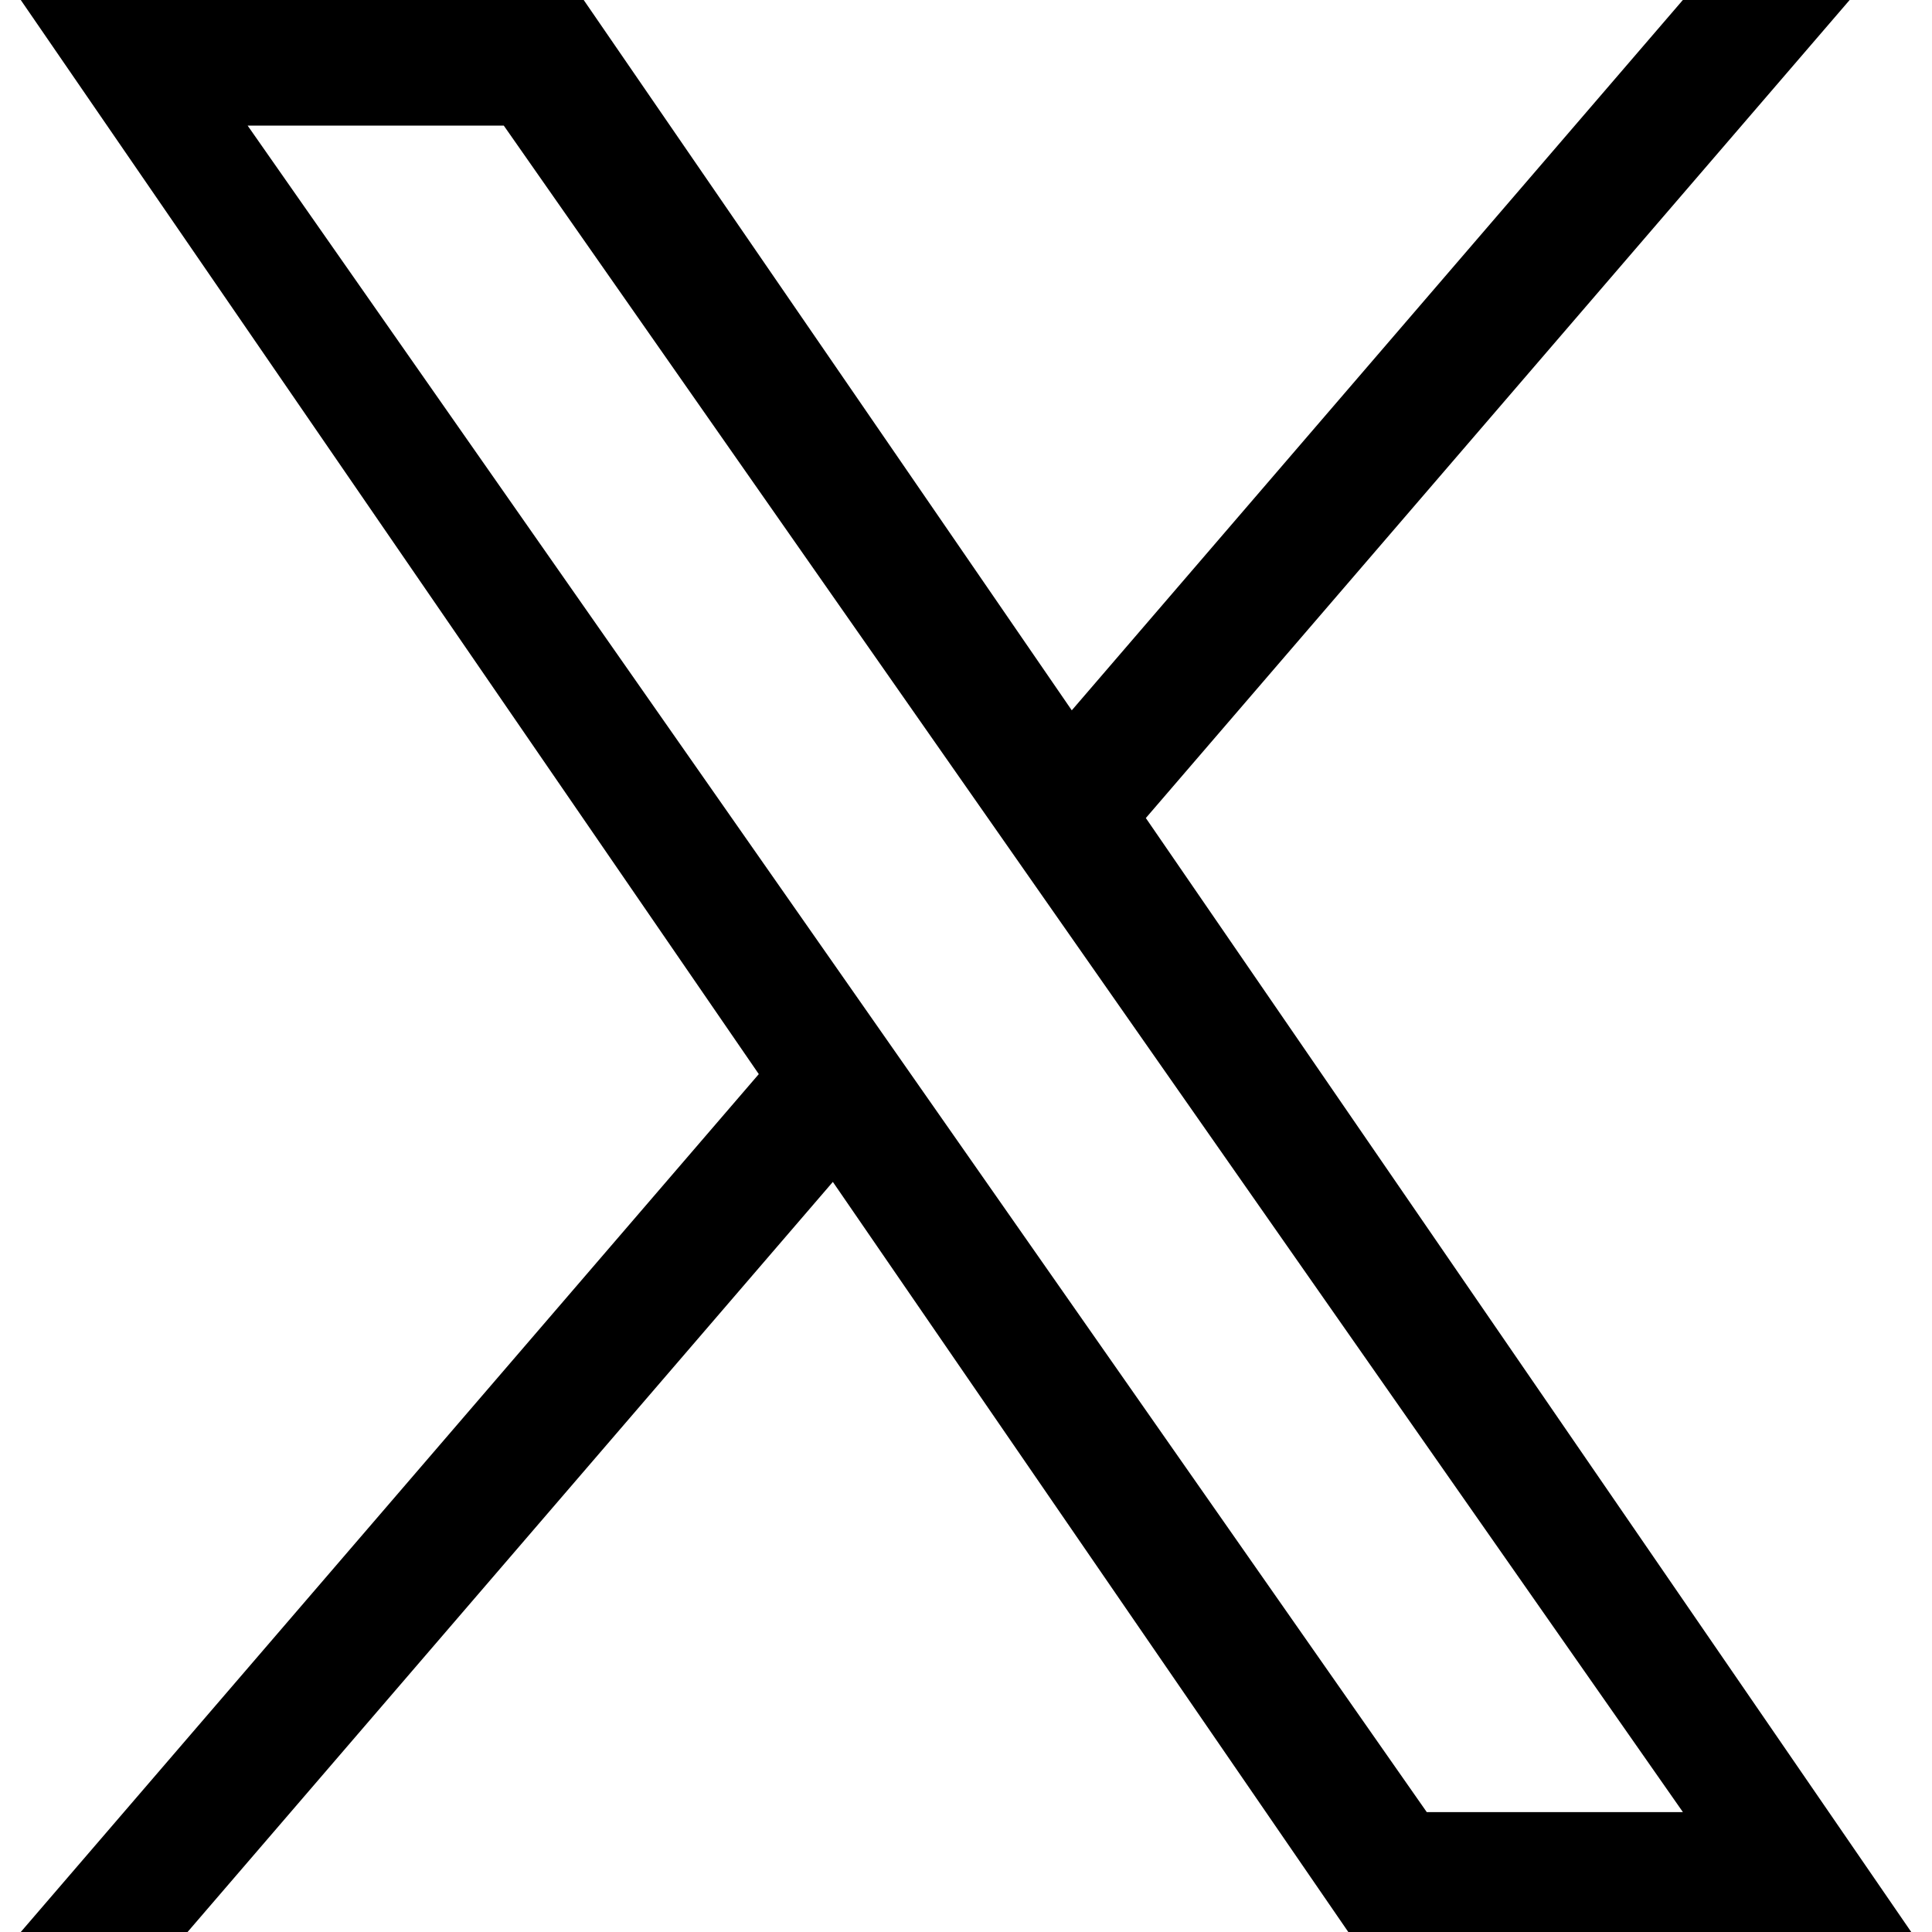
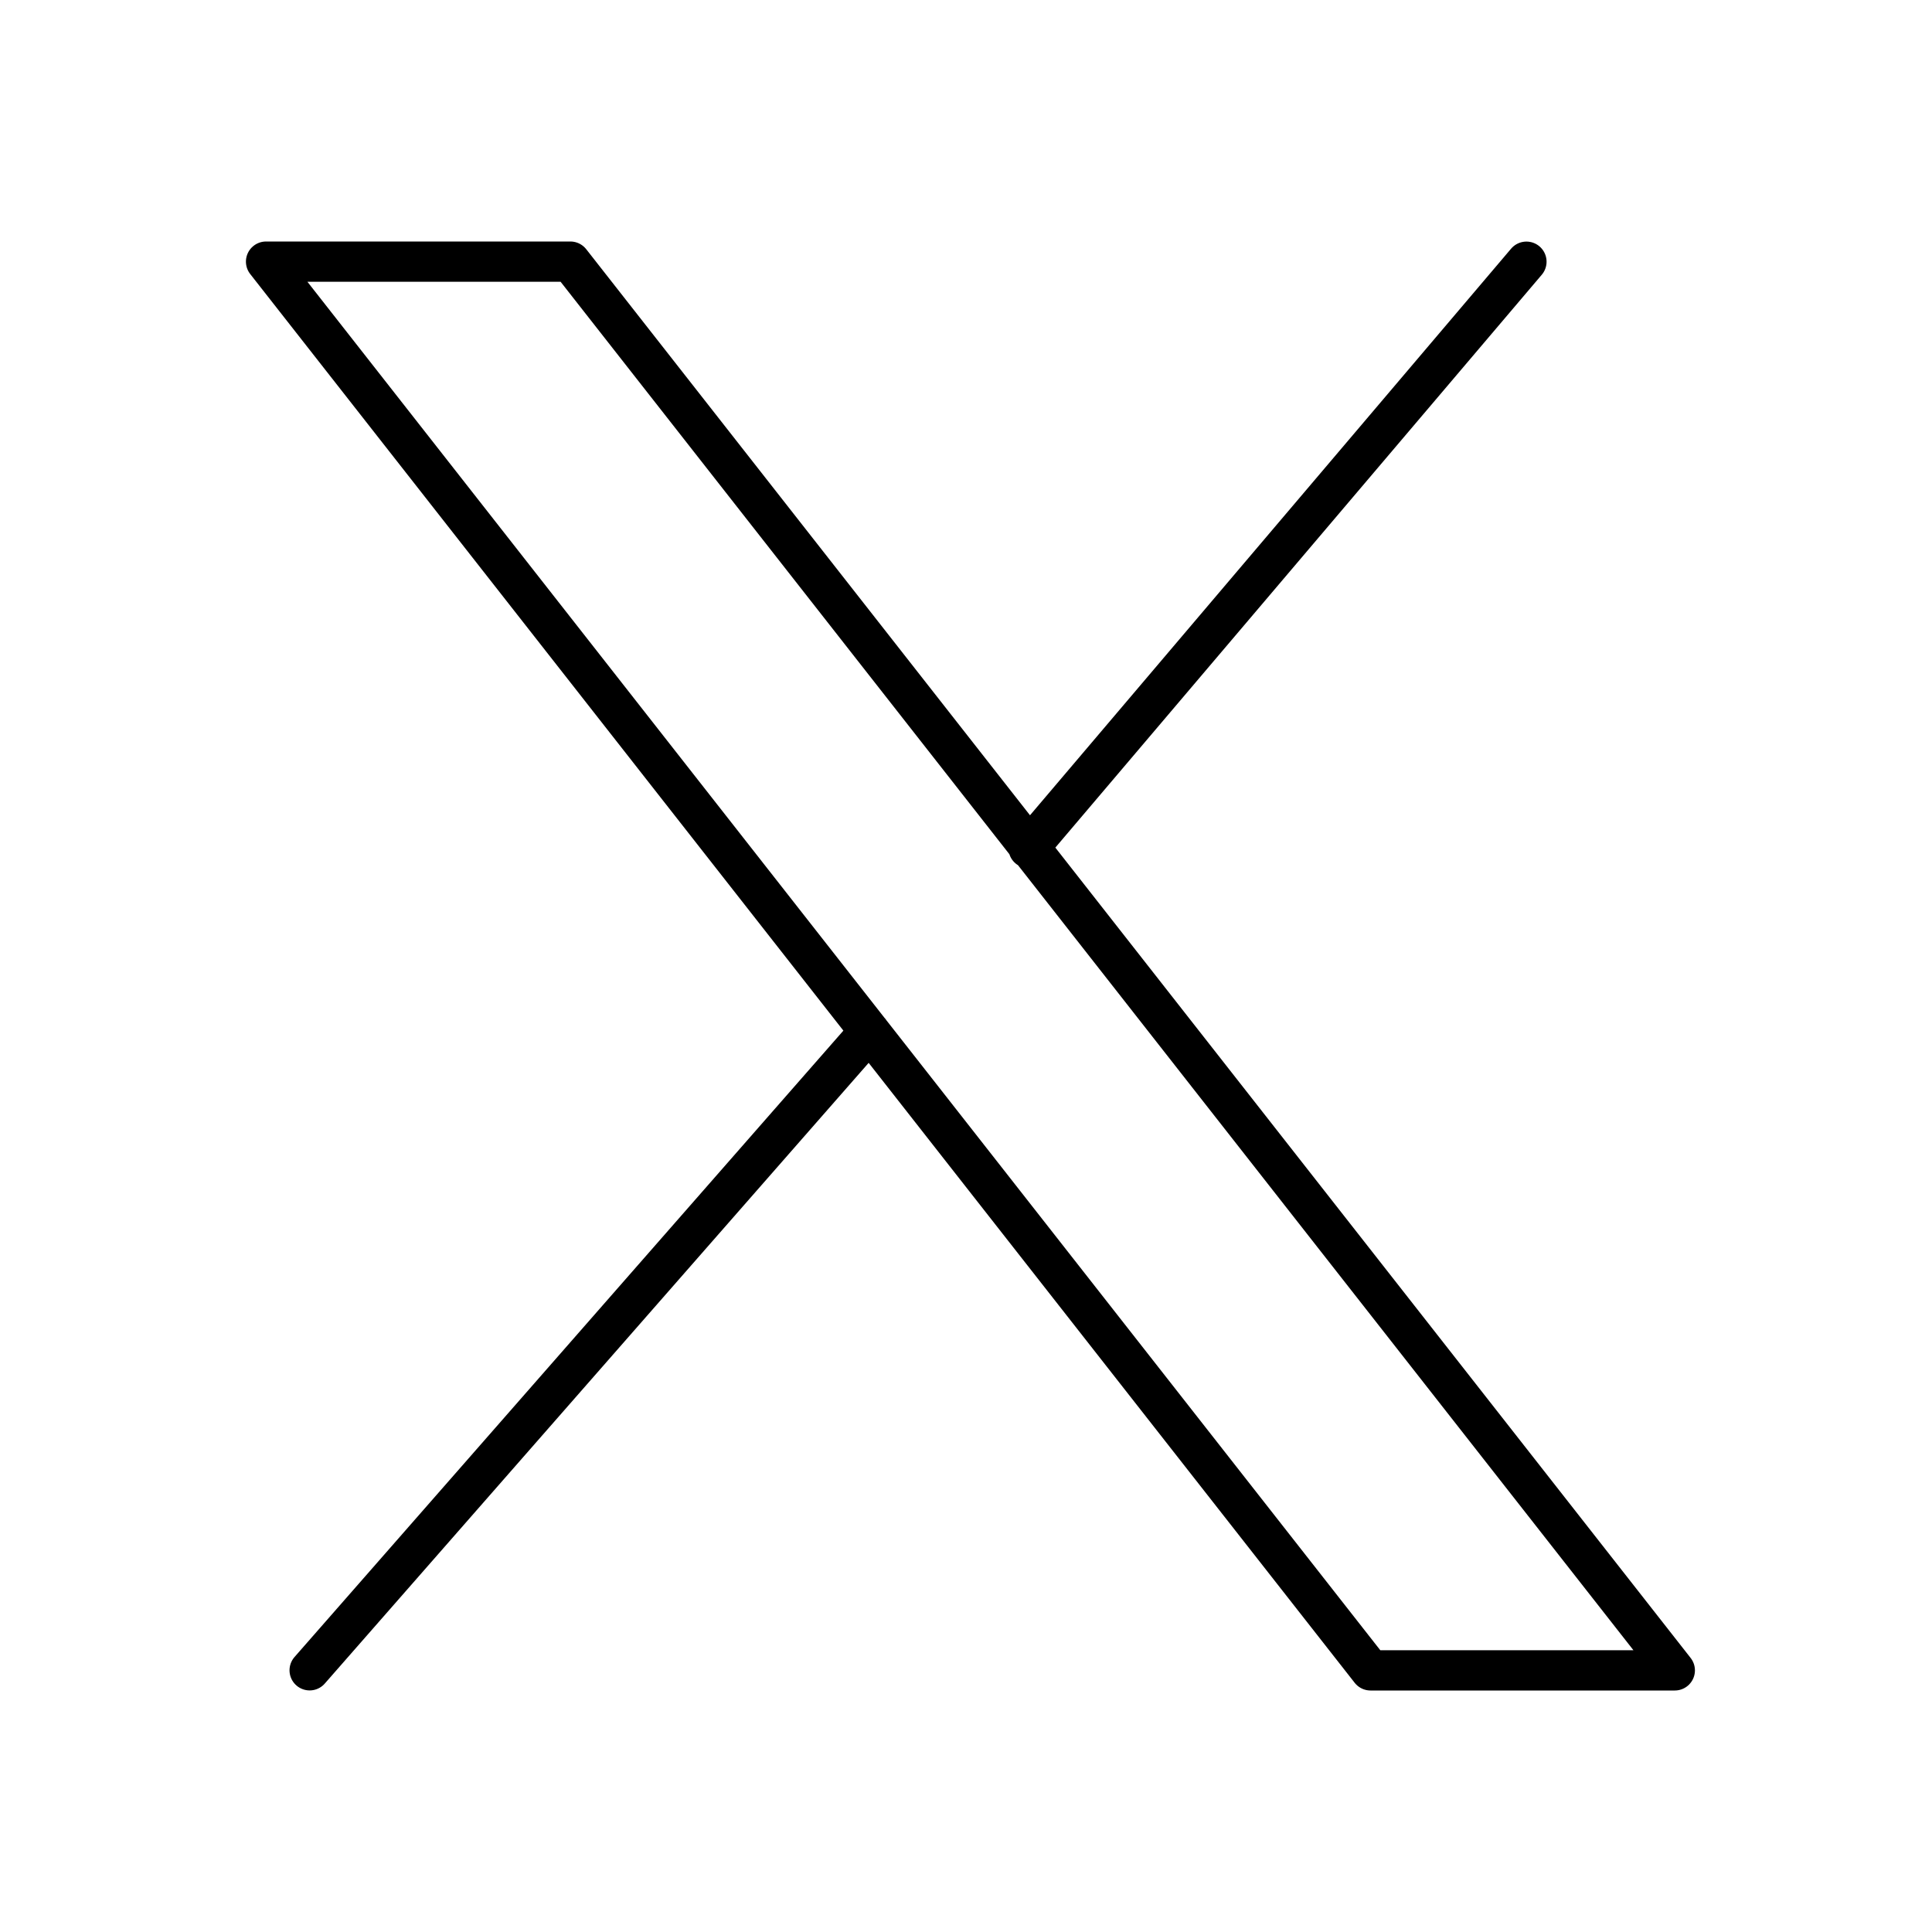
- <svg xmlns="http://www.w3.org/2000/svg" viewBox="0 0 24 24">
-   <path d="M14.234 10.162 22.977 0h-2.072l-7.591 8.824L7.251 0H.258l9.168 13.343L.258 24H2.33l8.016-9.318L16.749 24h6.993zm-2.837 3.299-.929-1.329L3.076 1.56h3.182l5.965 8.532.929 1.329 7.754 11.09h-3.182z" />
+ <svg xmlns="http://www.w3.org/2000/svg" width="1em" height="1em" viewBox="0 0 48 48">
+   <path fill="none" stroke="currentColor" stroke-linecap="round" stroke-linejoin="round" d="M21.604 25.622L7.693 41.498M37.924 6.502L25.554 21.07M6.61 6.5l27.44 35h7.56l-27.439-35z" />
</svg>
